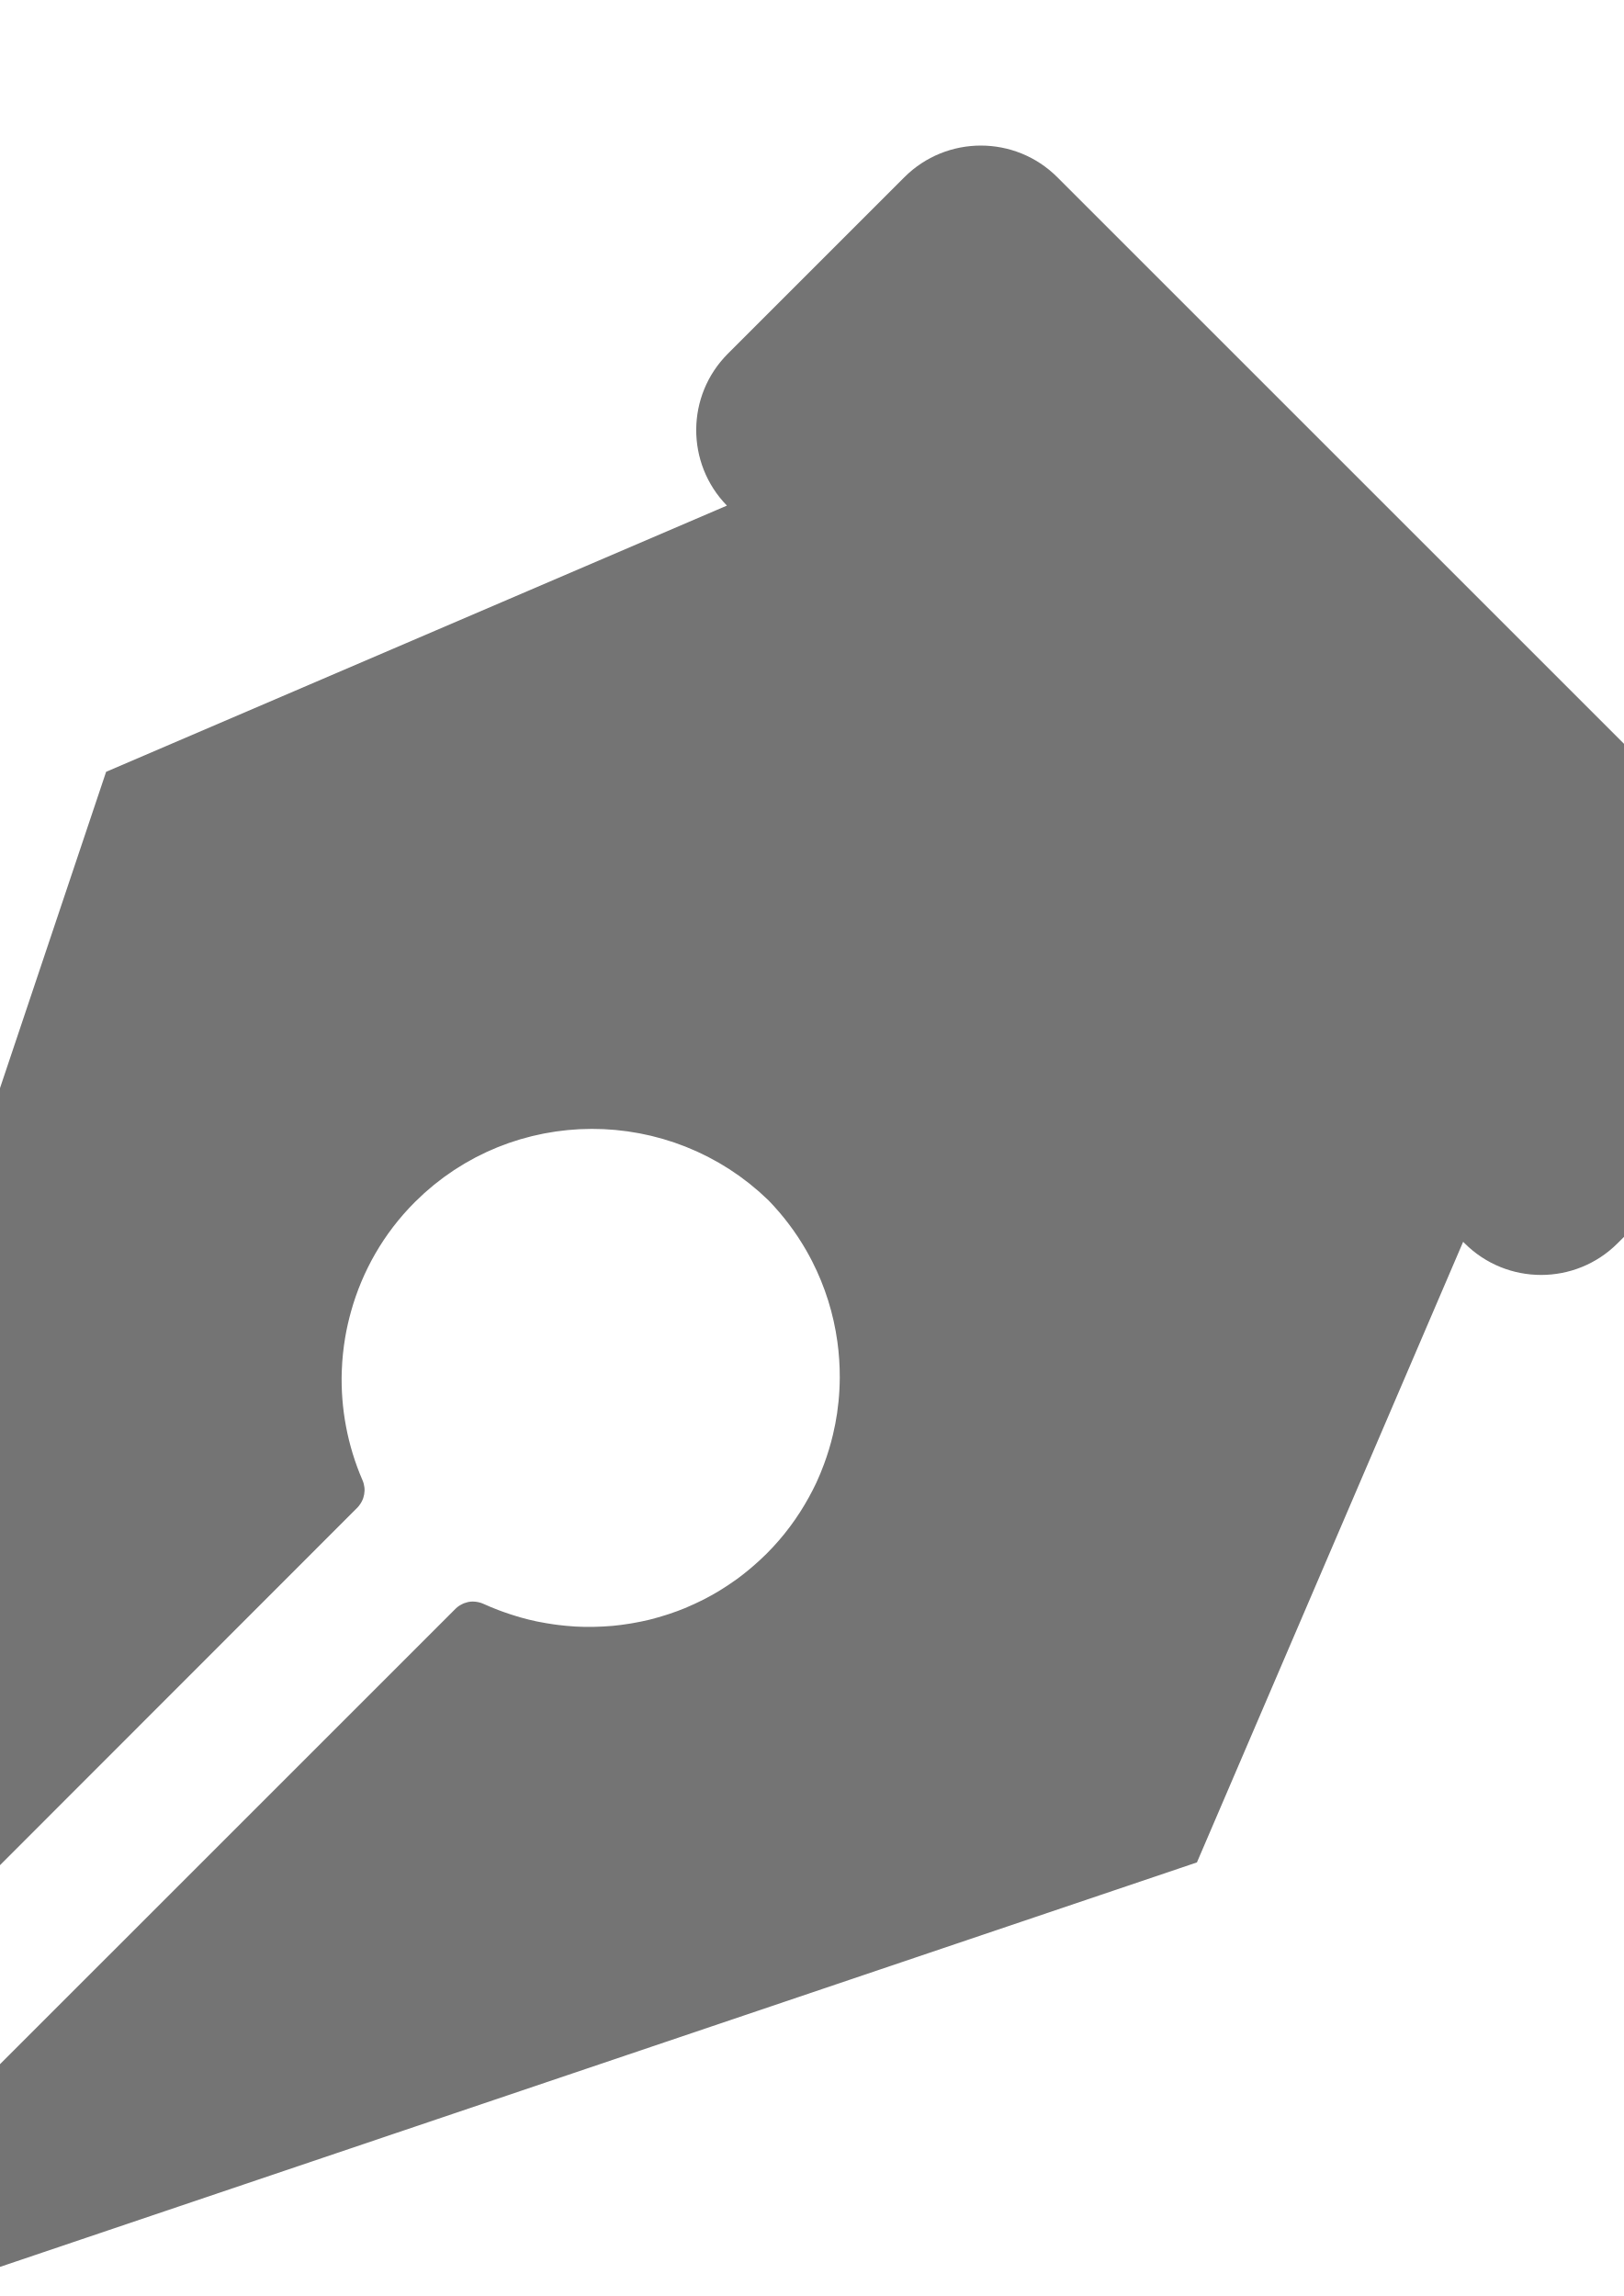
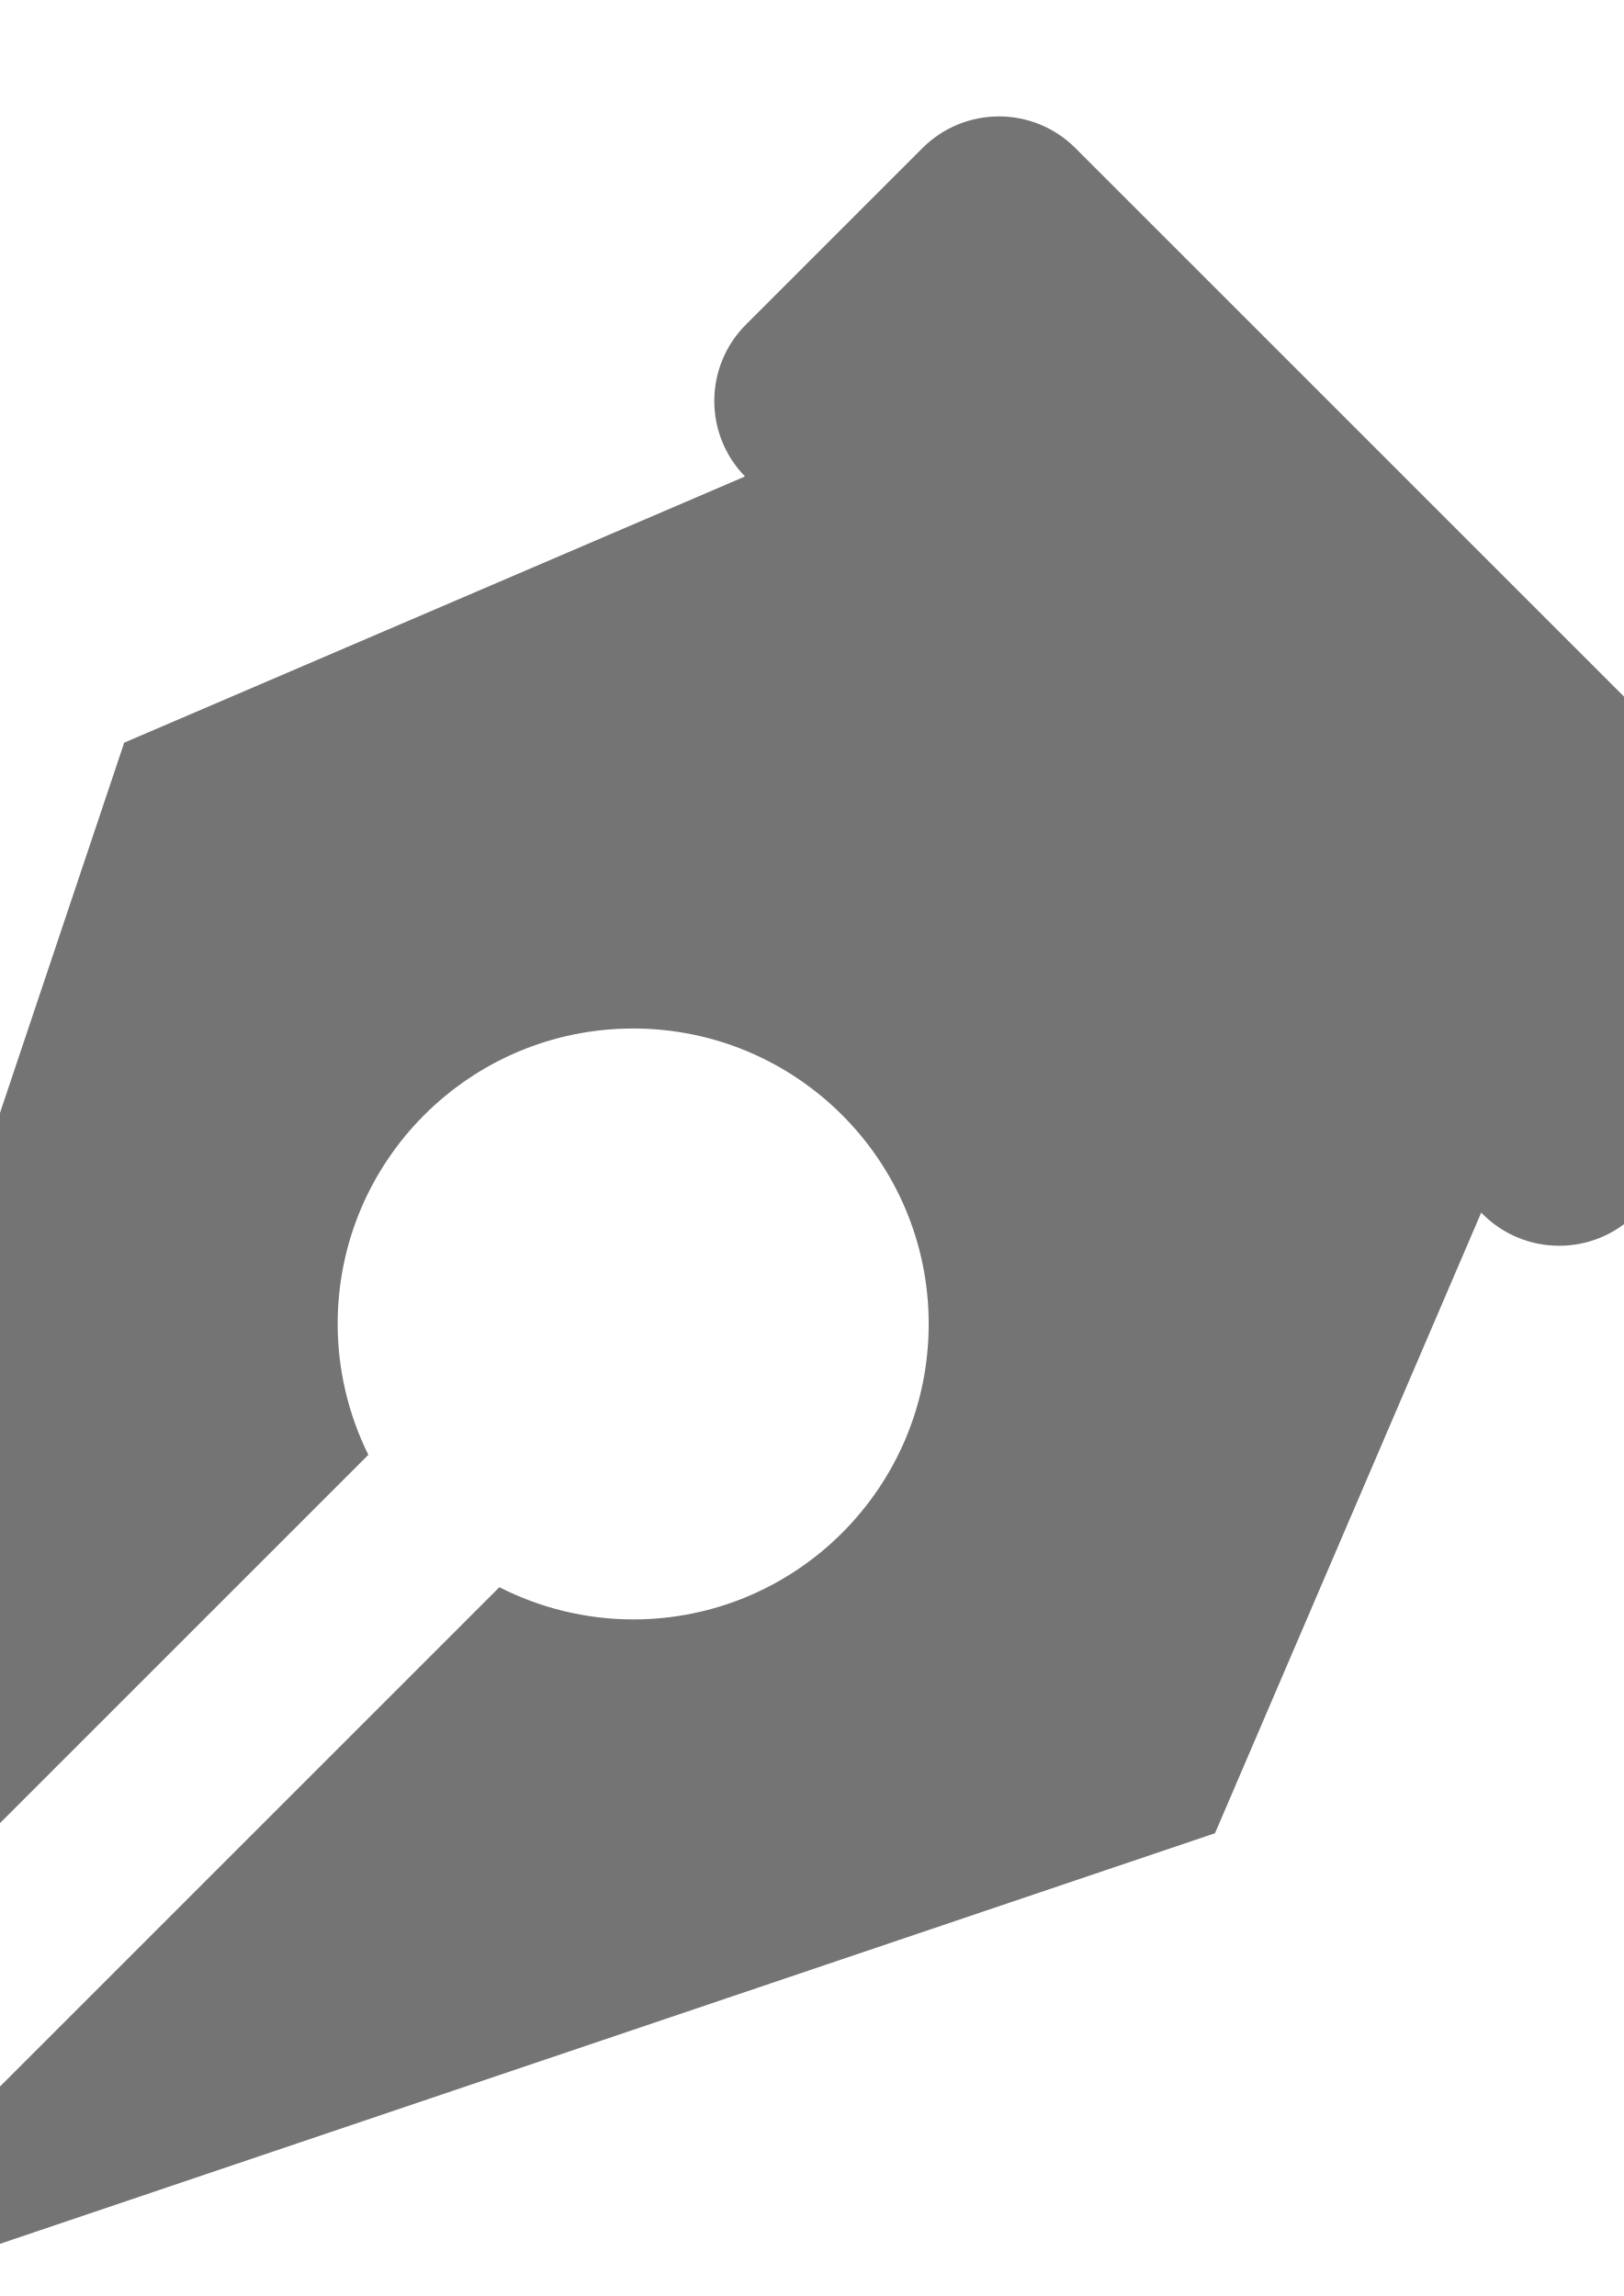
<svg xmlns="http://www.w3.org/2000/svg" width="210mm" height="297mm" version="1.1" viewBox="0 0 210 297">
-   <g transform="matrix(1.0657 0 0 1.0657 -41.407 18.823)" fill="#747474">
-     <path d="m256.58 93.257-89.404-89.404c-5.128-5.128-13.443-5.128-18.571 0l-21.415 21.415c-5.086 5.086-5.121 13.303-0.118 18.44l-35.454 15.206-39.885 17.106-51.101 152.34c-0.37 1.102-0.575 2.232-0.625 3.359-0.037 0.845 0.013 1.689 0.149 2.517 0.271 1.657 0.88 3.253 1.803 4.681 0.154 0.238 0.316 0.471 0.488 0.7 0.342 0.456 0.719 0.892 1.129 1.304 0.104 0.104 0.216 0.195 0.334 0.273 0.041 0.027 0.086 0.044 0.128 0.068 0.08 0.045 0.159 0.094 0.242 0.128 0.051 0.021 0.106 0.031 0.158 0.048 0.078 0.025 0.156 0.055 0.236 0.07 0.06 0.012 0.121 0.142 0.181 0.148 0.075 8e-3 0.15 0.152 0.226 0.152h6e-3c0.076 0 0.151-0.143 0.226-0.151 0.057-6e-3 0.115-0.07 0.172-0.081 0.078-0.015 0.154-0.076 0.23-0.1 0.054-0.017 0.109-0.043 0.162-0.064 0.085-0.034 0.164-0.09 0.245-0.136 0.041-0.023 0.134-0.043 0.174-0.069 0.117-0.077-0.618-0.169 0.382-0.273v-1e-3l75.584-75.636c0.109-0.109 0.182-0.224 0.271-0.345 0.356-0.485 0.539-1.06 0.563-1.648 0.012-0.294-0.026-0.591-0.103-0.882-0.038-0.145-0.091-0.289-0.152-0.43-1.812-4.187-2.653-8.699-2.513-13.182 2e-3 -0.051 8e-3 -0.101 9e-3 -0.151 0.048-1.338 0.188-2.672 0.411-3.995 0.179-1.062 0.421-2.114 0.712-3.156 1.359-4.857 3.926-9.442 7.741-13.258 0.066-0.066 0.136-0.127 0.203-0.193 0.306-0.3 0.613-0.598 0.928-0.883 0.132-0.119 0.269-0.229 0.402-0.345 0.255-0.223 0.509-0.448 0.77-0.66 0.152-0.124 0.309-0.238 0.463-0.359 0.248-0.195 0.495-0.393 0.748-0.578 0.157-0.115 0.318-0.221 0.477-0.332 0.255-0.18 0.509-0.363 0.768-0.534 0.166-0.11 0.337-0.21 0.505-0.316 0.257-0.162 0.513-0.329 0.774-0.482 0.162-0.096 0.328-0.182 0.491-0.274 0.272-0.154 0.542-0.31 0.818-0.455 0.162-0.085 0.328-0.161 0.492-0.244 0.28-0.141 0.559-0.284 0.842-0.415 0.175-0.081 0.352-0.153 0.528-0.23 0.276-0.122 0.551-0.246 0.83-0.359 0.182-0.074 0.367-0.138 0.551-0.208 0.277-0.106 0.552-0.215 0.831-0.313 0.189-0.066 0.381-0.123 0.572-0.185 0.275-0.09 0.549-0.183 0.826-0.265 0.202-0.06 0.406-0.11 0.609-0.165 0.269-0.073 0.536-0.151 0.806-0.217 0.209-0.051 0.42-0.092 0.63-0.139 0.266-0.059 0.532-0.122 0.799-0.174 0.216-0.042 0.434-0.074 0.651-0.111 0.263-0.045 0.526-0.094 0.79-0.133 0.222-0.032 0.445-0.055 0.667-0.082 0.26-0.032 0.52-0.068 0.781-0.093 0.227-0.022 0.454-0.034 0.681-0.051 0.258-0.019 0.515-0.042 0.772-0.055 0.23-0.011 0.461-0.013 0.692-0.019 0.255-7e-3 0.511-0.018 0.766-0.018 0.245 0 0.49 9e-3 0.735 0.014 0.239 5e-3 0.477 6e-3 0.715 0.017 0.247 0.011 0.494 0.032 0.74 0.05 0.236 0.016 0.472 0.028 0.707 0.05 0.25 0.023 0.498 0.056 0.747 0.086 0.232 0.027 0.465 0.05 0.696 0.082 0.252 0.035 0.503 0.081 0.755 0.123 0.227 0.037 0.454 0.07 0.68 0.113 0.26 0.049 0.518 0.109 0.776 0.164 0.216 0.046 0.432 0.088 0.647 0.139 0.266 0.063 0.529 0.137 0.793 0.208 0.206 0.055 0.413 0.104 0.619 0.164 0.268 0.078 0.534 0.166 0.801 0.251 0.199 0.063 0.398 0.121 0.596 0.188 0.273 0.093 0.542 0.198 0.813 0.299 0.188 0.07 0.378 0.135 0.565 0.209 0.275 0.109 0.547 0.23 0.82 0.347 0.179 0.077 0.36 0.148 0.538 0.229 0.268 0.121 0.532 0.254 0.797 0.383 0.179 0.088 0.361 0.169 0.539 0.261 0.264 0.135 0.523 0.282 0.784 0.425 0.175 0.096 0.351 0.186 0.525 0.286 0.266 0.153 0.526 0.318 0.788 0.479 0.163 0.101 0.329 0.196 0.491 0.3 0.259 0.167 0.512 0.345 0.767 0.52 0.16 0.11 0.323 0.214 0.481 0.327 0.241 0.172 0.475 0.356 0.712 0.536 0.167 0.127 0.338 0.248 0.503 0.38 0.223 0.177 0.44 0.366 0.66 0.551 0.172 0.145 0.348 0.283 0.517 0.432 0.281 0.247 0.555 0.506 0.829 0.765 0.102 0.096 0.207 0.186 0.308 0.284 1.811 1.866 3.339 3.909 4.583 6.072 0.249 0.433 0.486 0.87 0.712 1.312 1.583 3.092 2.608 6.399 3.074 9.768 0.2 1.444 0.297 2.899 0.292 4.353-4e-3 0.97-0.053 1.939-0.148 2.905-0.048 0.483-0.107 0.965-0.177 1.445-0.128 0.874-0.299 1.743-0.503 2.605-0.287 1.213-0.652 2.41-1.089 3.586-0.277 0.745-0.576 1.484-0.913 2.211-0.283 0.608-0.594 1.205-0.919 1.797-1.35 2.459-3.057 4.773-5.14 6.855l-1e-3 1e-3c-0.517 0.517-1.052 1.002-1.594 1.473-0.124 0.108-0.248 0.215-0.374 0.321-0.539 0.453-1.088 0.888-1.65 1.297-0.077 0.056-0.157 0.108-0.235 0.163-0.514 0.367-1.038 0.713-1.568 1.044-0.125 0.078-0.248 0.157-0.374 0.233-0.585 0.352-1.178 0.684-1.78 0.993-0.121 0.062-0.243 0.119-0.365 0.18-0.544 0.27-1.095 0.524-1.651 0.76-0.105 0.044-0.208 0.093-0.313 0.136-0.623 0.256-1.253 0.487-1.889 0.699-0.145 0.049-0.291 0.094-0.437 0.14-0.612 0.194-1.228 0.374-1.848 0.529-0.046 0.012-0.092 0.026-0.138 0.037-0.657 0.161-1.319 0.292-1.983 0.409-0.153 0.027-0.307 0.053-0.46 0.077-0.664 0.106-1.33 0.196-1.999 0.258-0.06 6e-3 -0.119 8e-3 -0.179 0.013-0.627 0.055-1.255 0.086-1.884 0.102-0.147 4e-3 -0.294 9e-3 -0.441 0.01-0.686 8e-3 -1.373-3e-3 -2.058-0.041-0.079-4e-3 -0.158-0.014-0.236-0.019-0.605-0.038-1.209-0.097-1.812-0.171-0.194-0.024-0.388-0.051-0.582-0.078-0.55-0.078-1.099-0.171-1.645-0.279-0.136-0.027-0.273-0.049-0.409-0.077-0.665-0.141-1.327-0.305-1.983-0.491-0.158-0.045-0.314-0.096-0.471-0.143-0.518-0.155-1.032-0.324-1.543-0.507-0.183-0.066-0.367-0.131-0.549-0.2-0.646-0.245-1.287-0.505-1.919-0.796-0.18-0.083-0.366-0.14-0.554-0.185-0.052-0.013-0.103-0.022-0.156-0.032-0.154-0.029-0.309-0.045-0.464-0.05-0.028-1e-3 -0.055-9e-3 -0.083-9e-3 -0.011 0-0.022 3e-3 -0.032 3e-3 -0.175 2e-3 -0.349 0.018-0.521 0.051-0.037 7e-3 -0.072 0.019-0.109 0.028-0.135 0.031-0.268 0.07-0.398 0.119-0.054 0.02-0.105 0.044-0.158 0.067-0.115 0.052-0.227 0.111-0.336 0.178-0.046 0.028-0.093 0.054-0.138 0.085-0.148 0.102-0.29 0.213-0.42 0.344l-75.446 75.443c-0.31 0.31-0.503 0.692-0.581 1.091-0.026 0.133-0.039 0.269-0.039 0.404 0 0.406 0.116 0.812 0.348 1.163 0.077 0.117 0.168 0.229 0.271 0.332l0.794 0.794c0.261 0.261 0.535 0.503 0.815 0.737 0.077 0.064 0.155 0.126 0.233 0.188 0.234 0.186 0.474 0.363 0.72 0.531 0.058 0.039 0.113 0.081 0.172 0.12 0.299 0.196 0.605 0.377 0.918 0.546 0.075 0.04 0.151 0.077 0.227 0.115 0.255 0.13 0.513 0.252 0.776 0.364 0.084 0.036 0.168 0.073 0.253 0.107 0.328 0.132 0.661 0.252 0.999 0.354 0.046 0.014 0.093 0.024 0.14 0.038 0.298 0.087 0.6 0.161 0.904 0.224 0.095 0.02 0.191 0.039 0.287 0.057 0.311 0.058 0.624 0.105 0.938 0.138 0.042 4e-3 0.083 0.012 0.124 0.016 0.352 0.034 0.706 0.049 1.061 0.052 0.037 0 0.073 5e-3 0.11 5e-3 0.074 0 0.149-8e-3 0.224-9e-3 0.193-4e-3 0.385-0.011 0.578-0.023 0.122-8e-3 0.243-0.018 0.365-0.029 0.193-0.018 0.385-0.043 0.577-0.07 0.118-0.017 0.236-0.033 0.354-0.054 0.206-0.036 0.411-0.08 0.616-0.127 0.102-0.023 0.203-0.042 0.305-0.068 0.301-0.076 0.601-0.163 0.898-0.263 3e-3 -1e-3 7e-3 -2e-3 0.01-3e-3l113.62-38.402 38.402-12.979 32.308-75.33 0.176 0.176c5.128 5.128 13.443 5.128 18.571 0l21.415-21.415c5.124-5.127 5.124-13.442-4e-3 -18.57z" fill="#747474" />
-   </g>
+   <path transform="scale(.26458)" d="m488.3 56.926c-13.537 0-27.073 5.163-37.4 15.49l-86.252 86.254c-20.486 20.486-20.63 53.586-0.479 74.277l-142.8 61.248-160.65 68.9-205.83 613.6c-1.49 4.439-2.316 8.99-2.518 13.529-0.149 3.404 0.052 6.802 0.6 10.137 1.092 6.674 3.546 13.104 7.264 18.856 0.62 0.959 1.272 1.896 1.965 2.818 1 1.334 2.1 2.607 3.246 3.85l314.61-314.61a144.45 144.45 0 0 1-14.994-63.979 144.45 144.45 0 0 1 144.45-144.45 144.45 144.45 0 0 1 144.46 144.45 144.45 144.45 0 0 1-144.46 144.45 144.45 144.45 0 0 1-65.406-15.748l-314.32 314.32 1.055 1.055c1.051 1.051 2.155 2.026 3.283 2.969 0.31 0.258 0.623 0.508 0.938 0.758 0.942 0.749 1.909 1.462 2.9 2.139 0.234 0.157 0.456 0.325 0.693 0.482 1.204 0.789 2.437 1.519 3.697 2.199 0.302 0.161 0.61 0.31 0.916 0.463 1.027 0.524 2.064 1.016 3.123 1.467 0.338 0.145 0.677 0.295 1.02 0.432 1.321 0.532 2.664 1.015 4.025 1.426 0.185 0.056 0.375 0.097 0.564 0.152 1.2 0.35 2.416 0.649 3.641 0.902 0.383 0.081 0.77 0.156 1.156 0.229 1.253 0.234 2.513 0.424 3.777 0.557 0.169 0.015 0.333 0.048 0.498 0.064 1.418 0.137 2.844 0.197 4.273 0.209 0.149 1e-4 0.296 0.02 0.445 0.02 0.298 1e-4 0.6-0.035 0.902-0.039 0.777-0.015 1.549-0.043 2.326-0.092 0.491-0.034 0.979-0.073 1.471-0.117 0.777-0.073 1.551-0.172 2.324-0.281 0.475-0.069 0.951-0.135 1.426-0.219 0.83-0.145 1.657-0.323 2.482-0.512 0.411-0.093 0.816-0.171 1.227-0.275 1.212-0.306 2.421-0.656 3.617-1.059 0.013-0.003 0.03-0.008 0.041-0.012l457.64-154.68 154.68-52.277 130.13-303.42 0.707 0.709c20.655 20.655 54.144 20.659 74.799 0.004l86.26-86.26c20.639-20.65 20.639-54.144-0.016-74.799l-0.004-0.004-360.11-360.11c-10.327-10.327-23.864-15.49-37.4-15.49z" fill="#747474" stroke-width="4.028" />
</svg>
